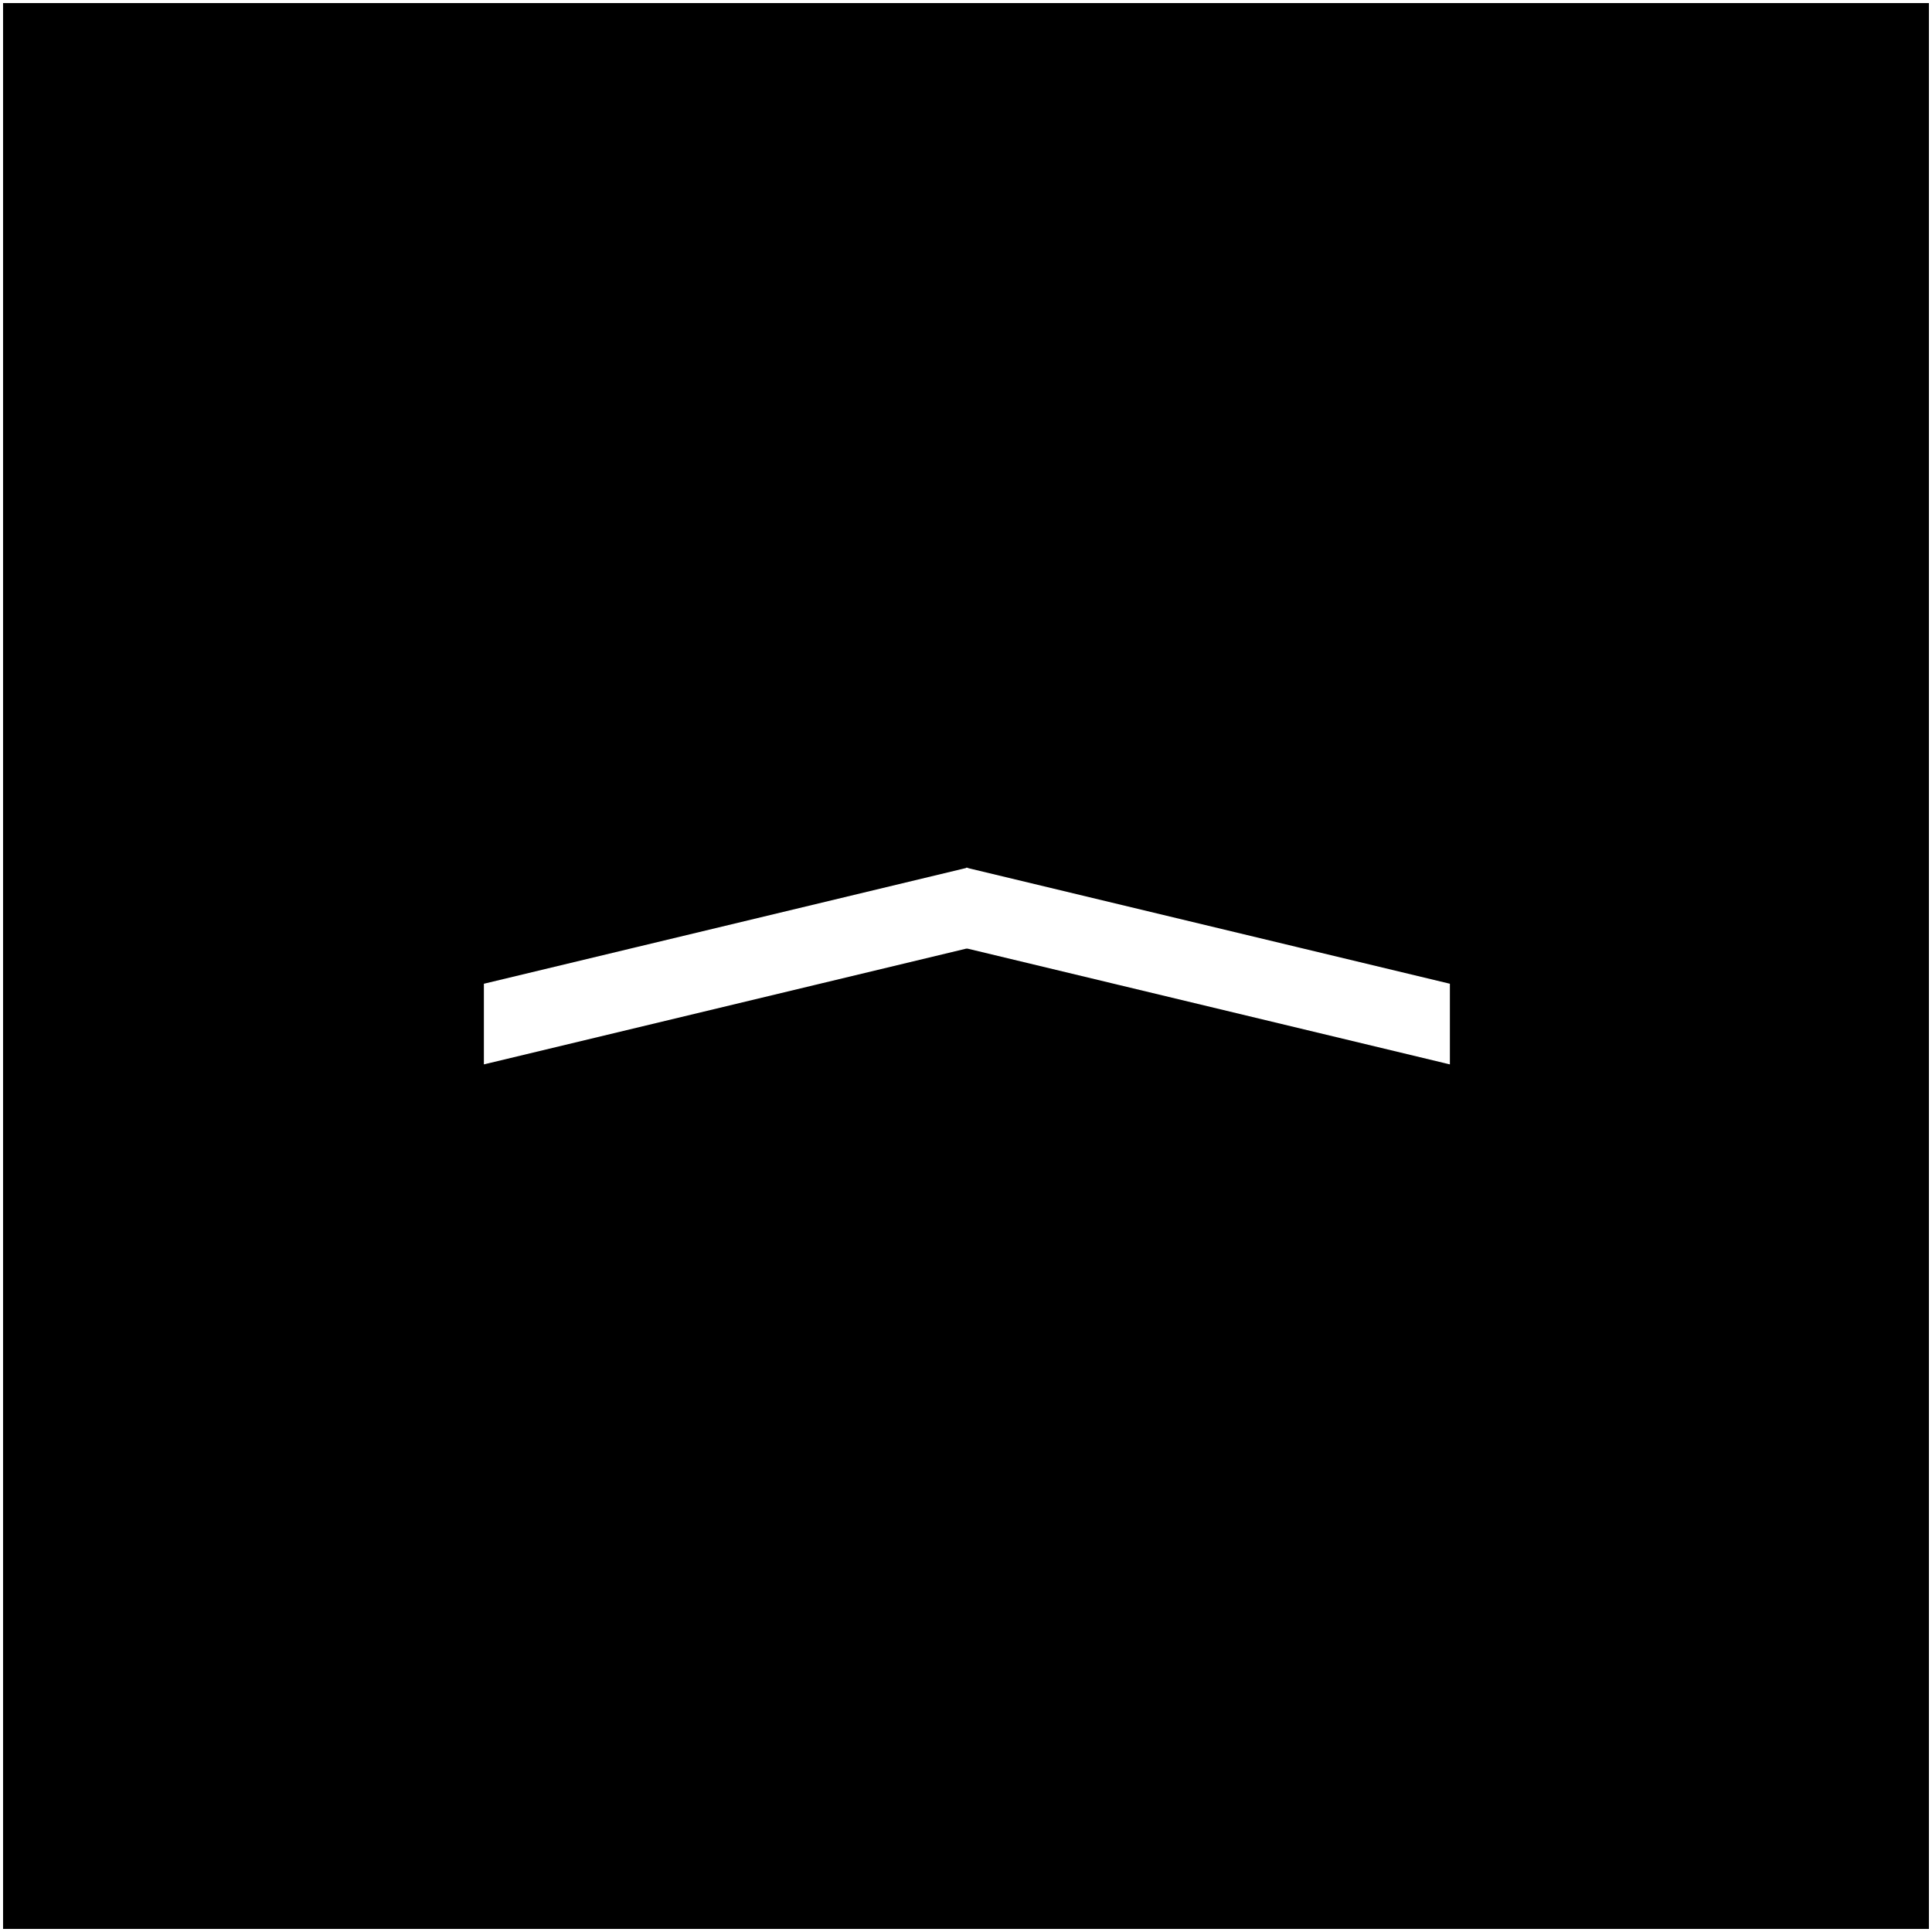
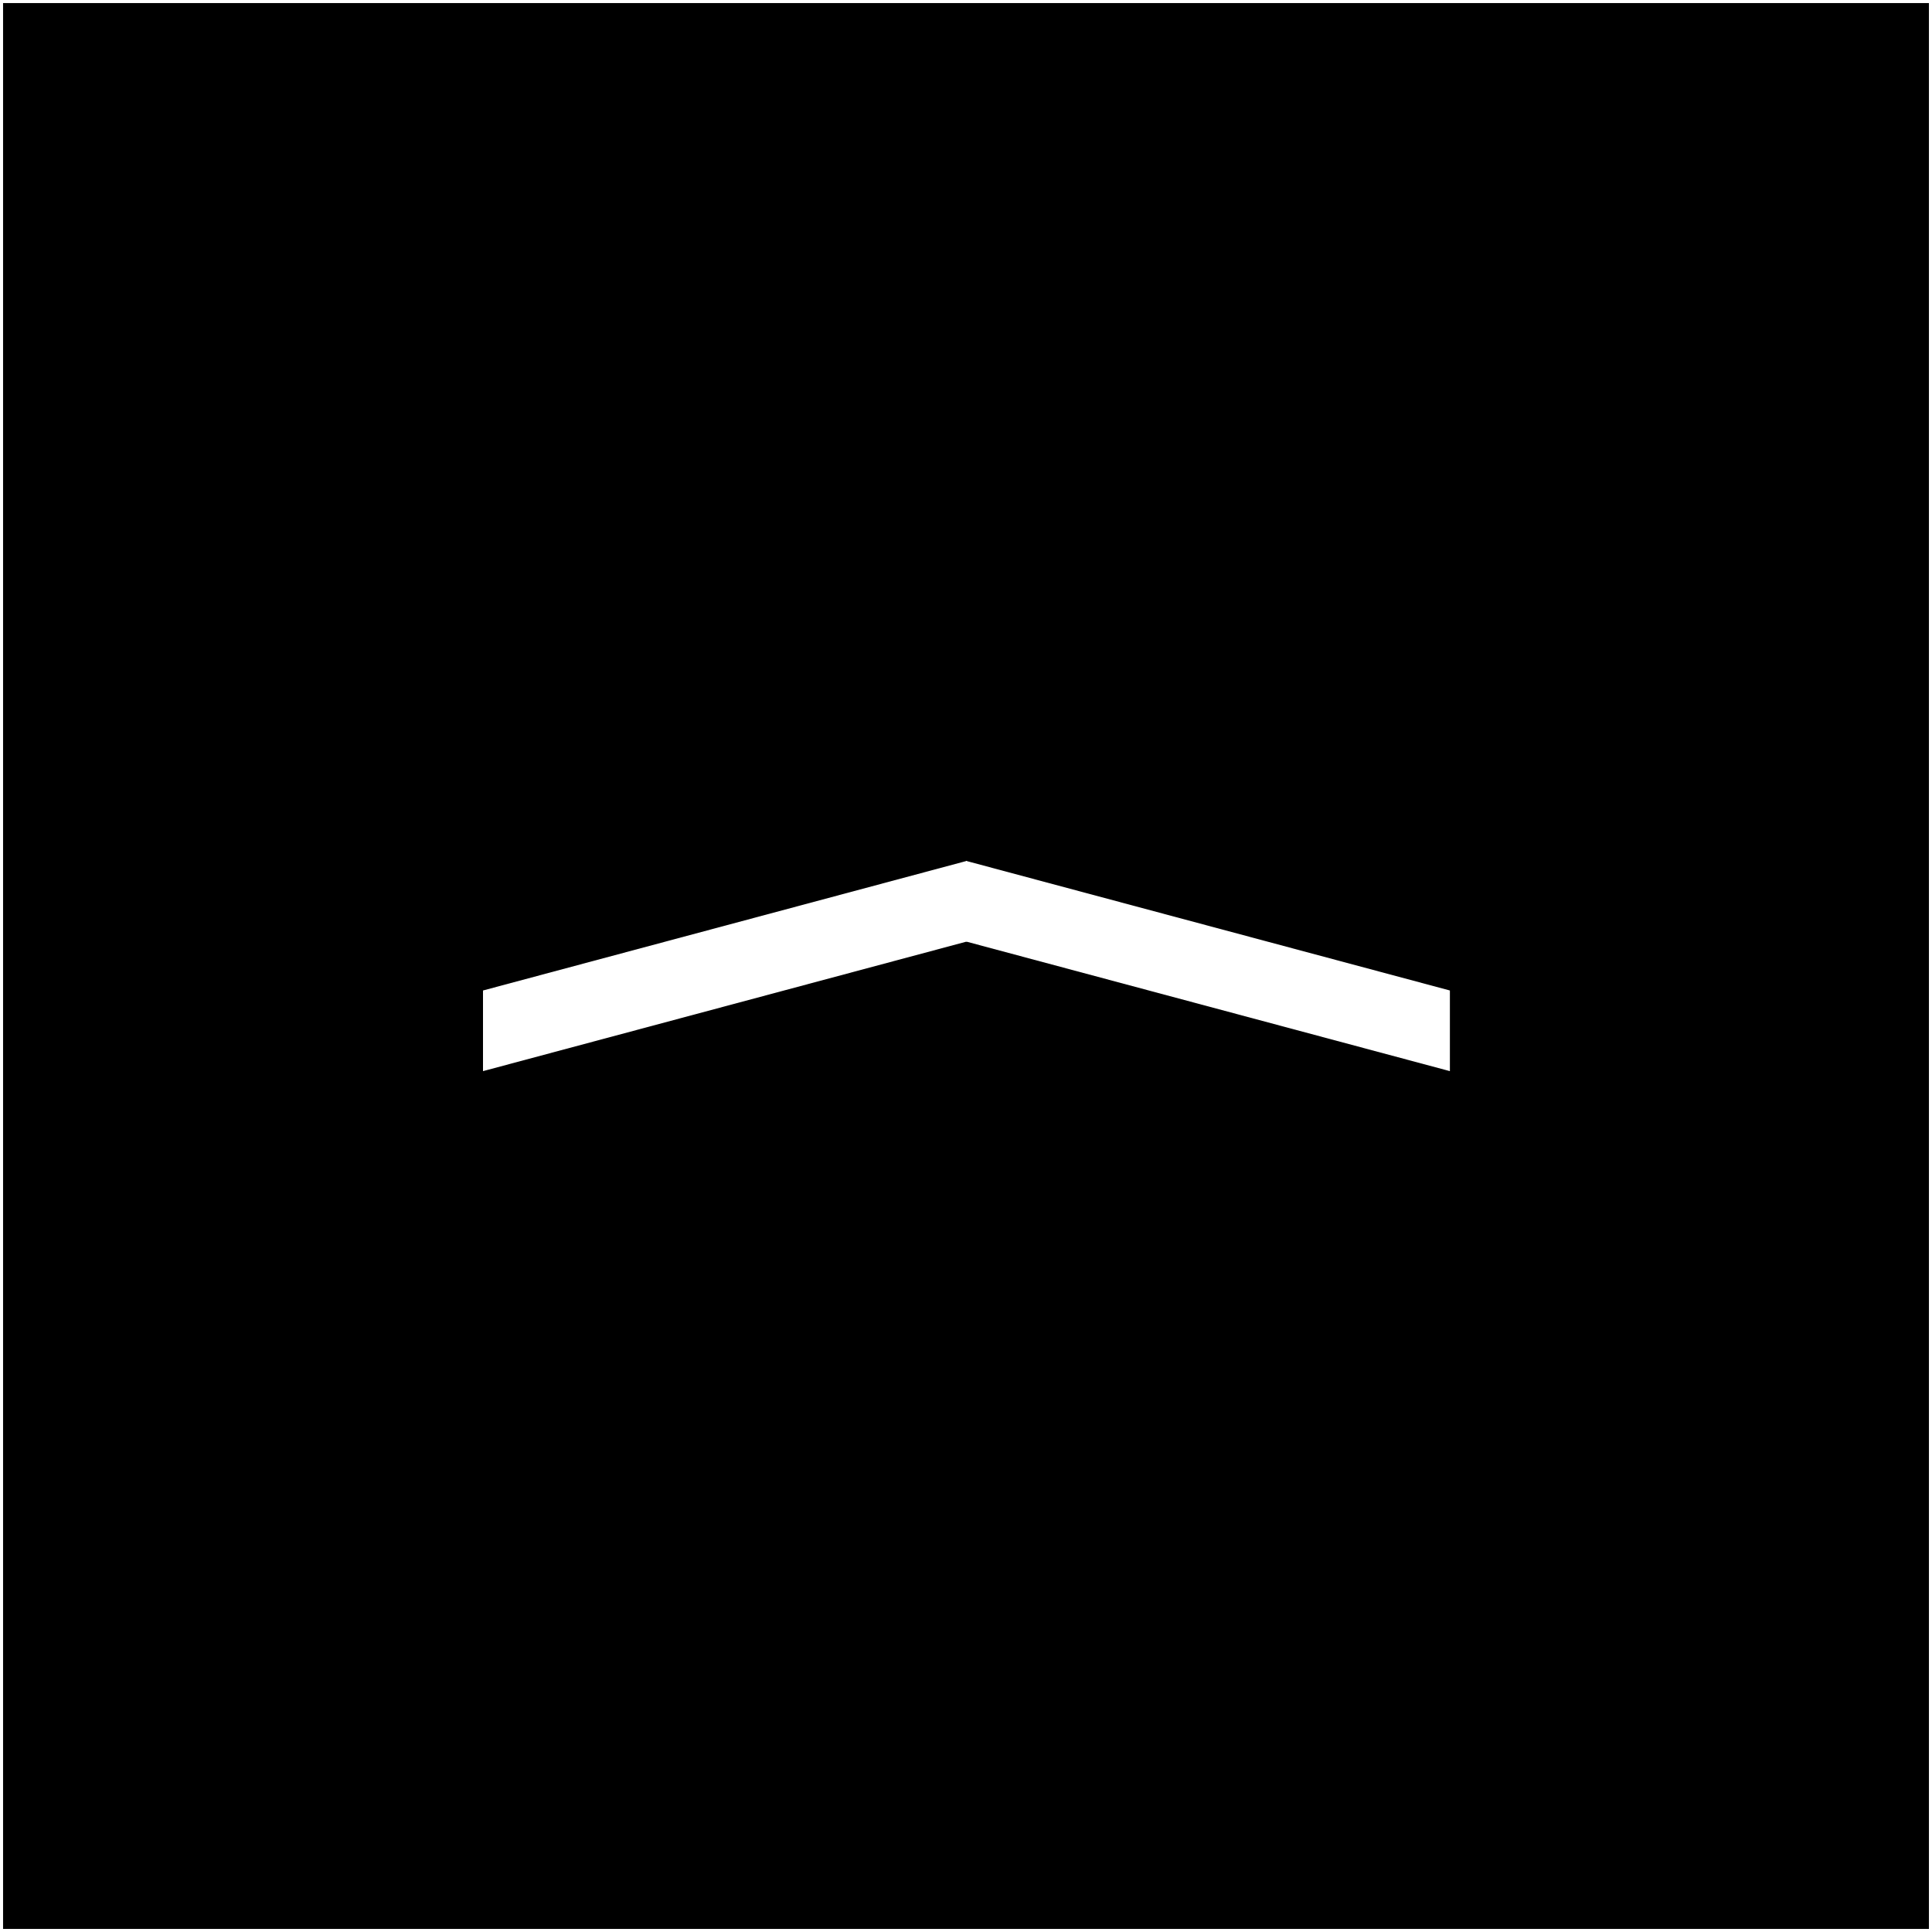
<svg xmlns="http://www.w3.org/2000/svg" width="1080" height="1080" viewBox="0 0 1080 1080" version="1.1" id="svg1">
  <defs id="defs1" />
  <g id="layer1" style="display:inline">
    <rect style="display:inline;fill:#000000;stroke:#ffffff;stroke-width:1.713" id="rect4" width="1078.287" height="1078.287" x="0.856" y="0.856" />
  </g>
  <g id="layer2" transform="rotate(180,539.9955,539.9141)">
-     <rect style="fill:#ffffff;stroke:#ffffff;stroke-width:0.65" id="rect1" width="277.532" height="44.429" x="277.469" y="420.475" transform="matrix(0.9723871,0.2333739,0,1,0,0)" />
-     <rect style="fill:#ffffff;stroke:#ffffff;stroke-width:0.65" id="rect1-0" width="277.532" height="44.429" x="-832.153" y="679.432" transform="matrix(-0.9723871,0.2333739,0,1,0,0)" />
+     <rect style="fill:#ffffff;stroke:#ffffff;stroke-width:0.652" id="rect1" width="279.383" height="44.429" x="279.319" y="409.195" transform="matrix(0.9659446,0.258749,0,1,0,0)" />
+     <rect style="fill:#ffffff;stroke:#ffffff;stroke-width:0.652" id="rect1-0" width="279.38" height="44.429" x="-838.222" y="698.358" transform="matrix(-0.9659446,0.258749,0,1,0,0)" />
  </g>
</svg>
